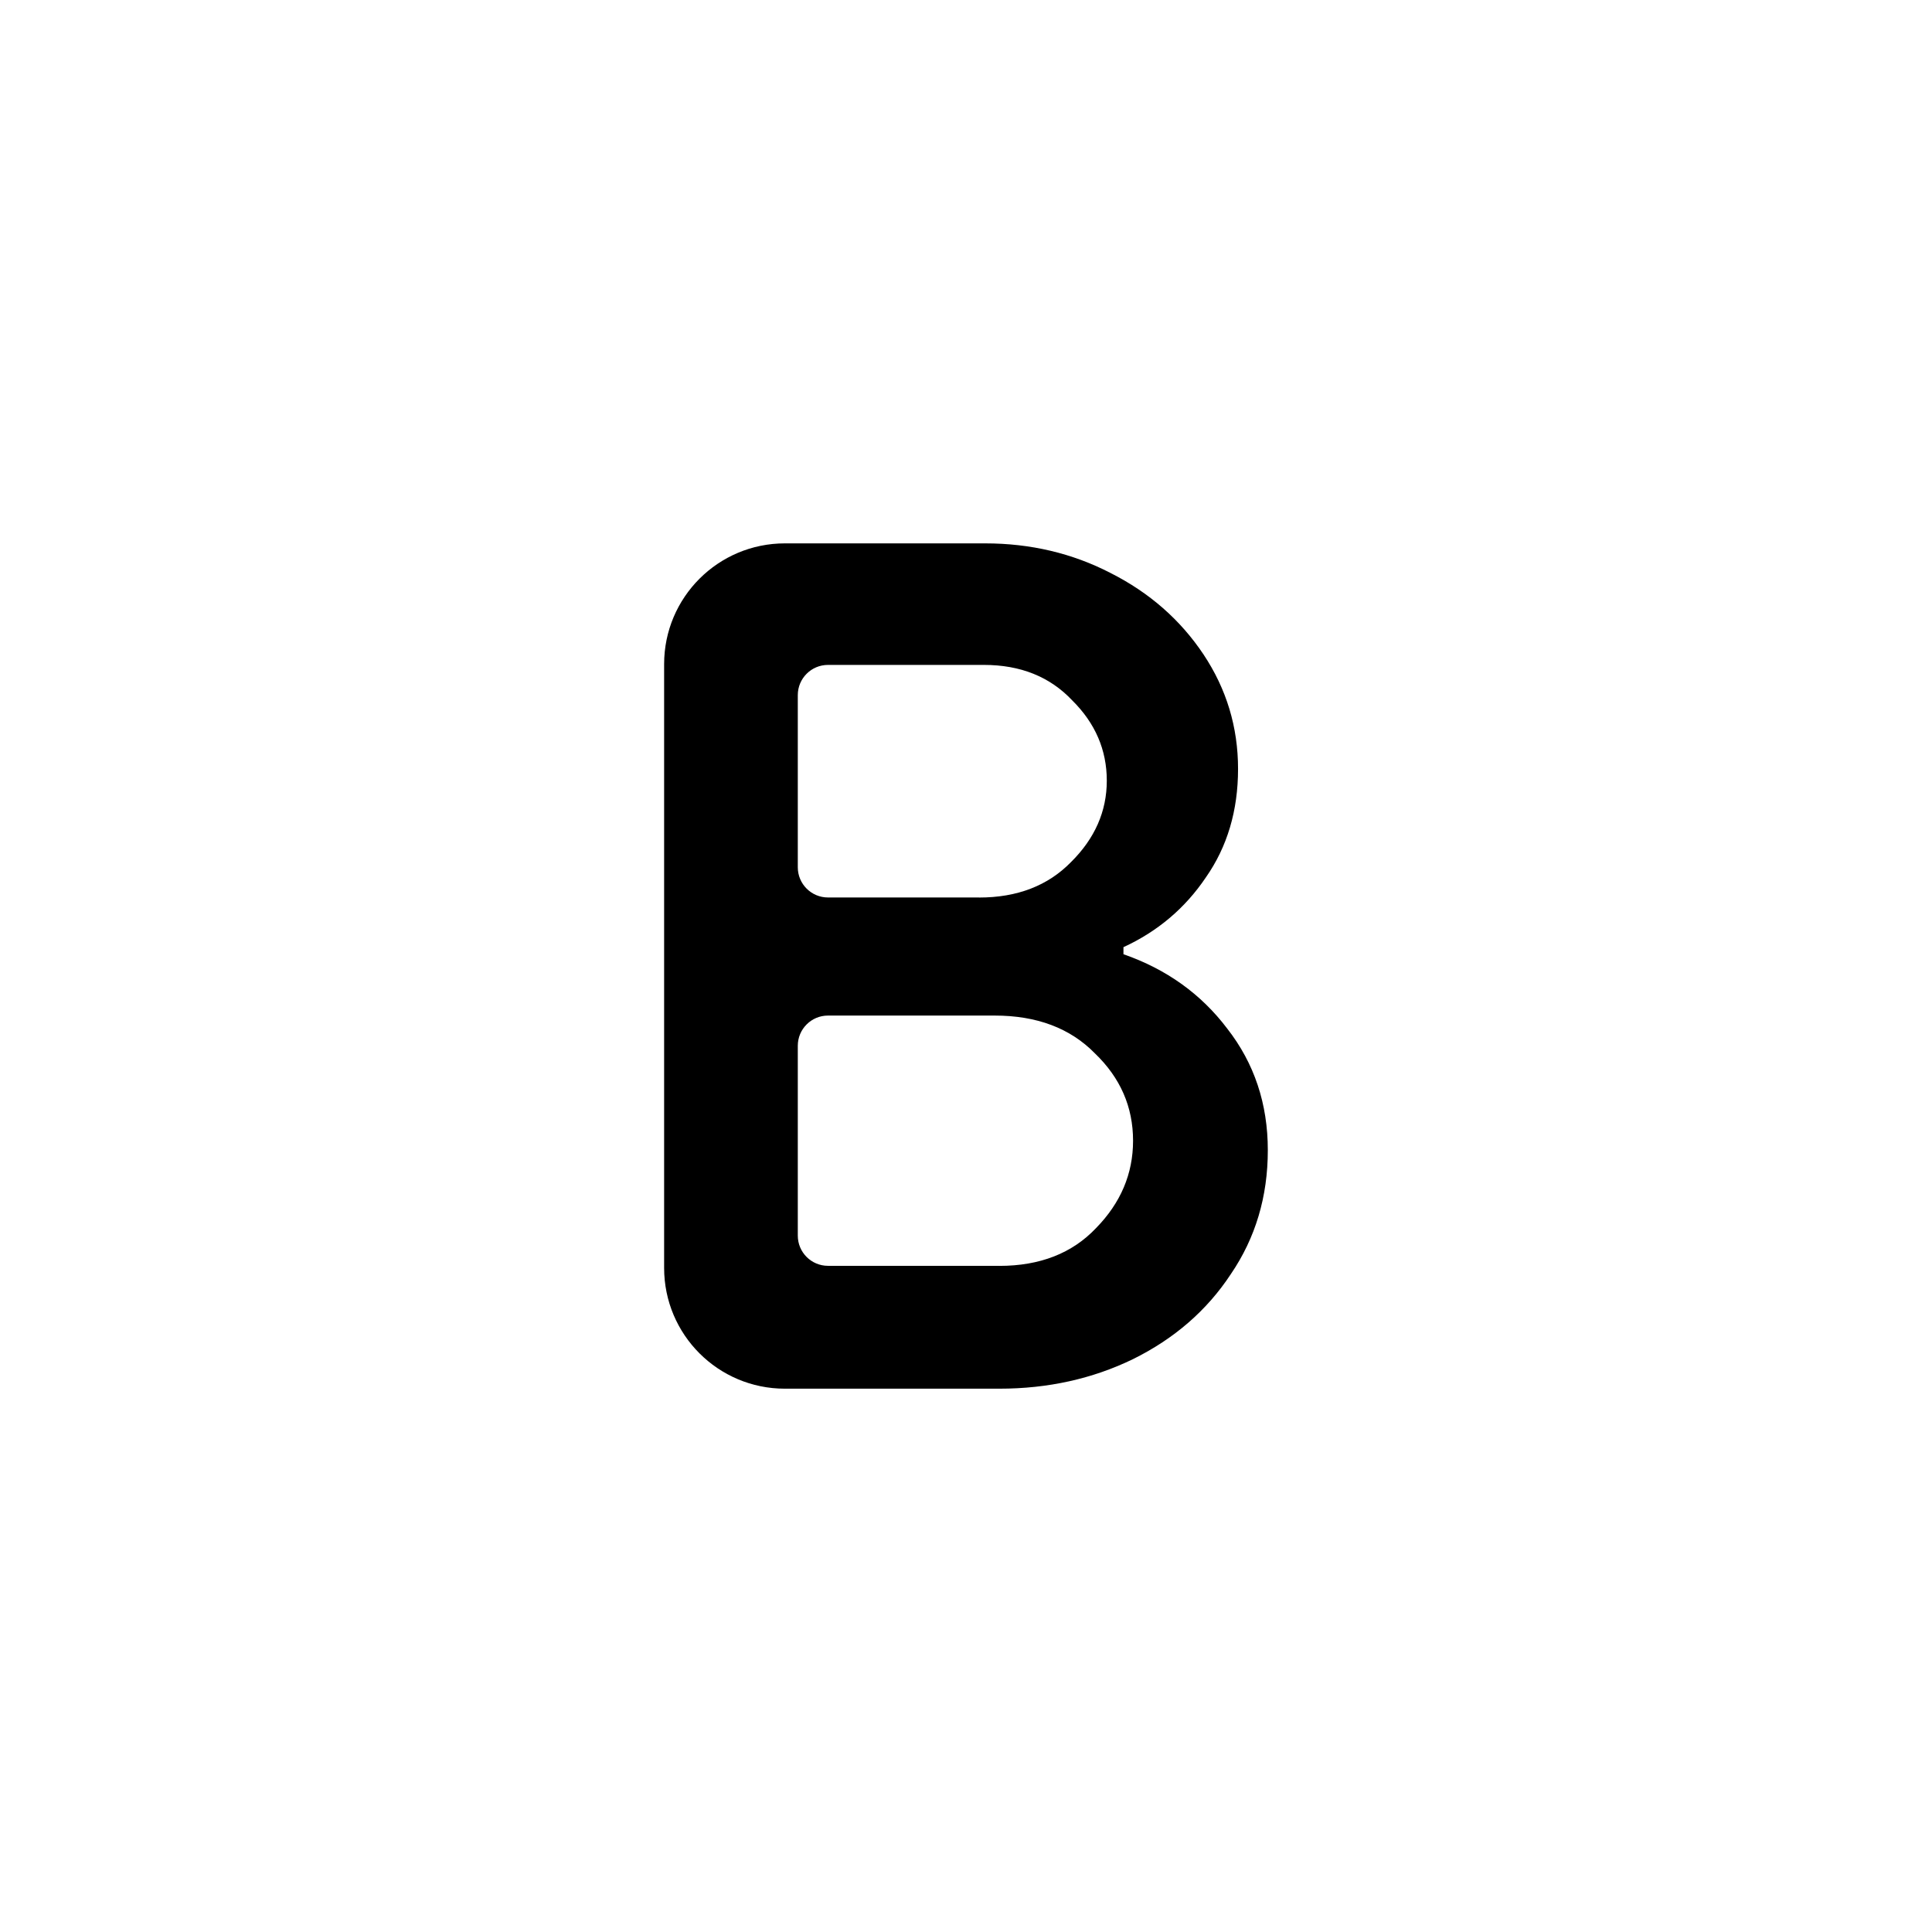
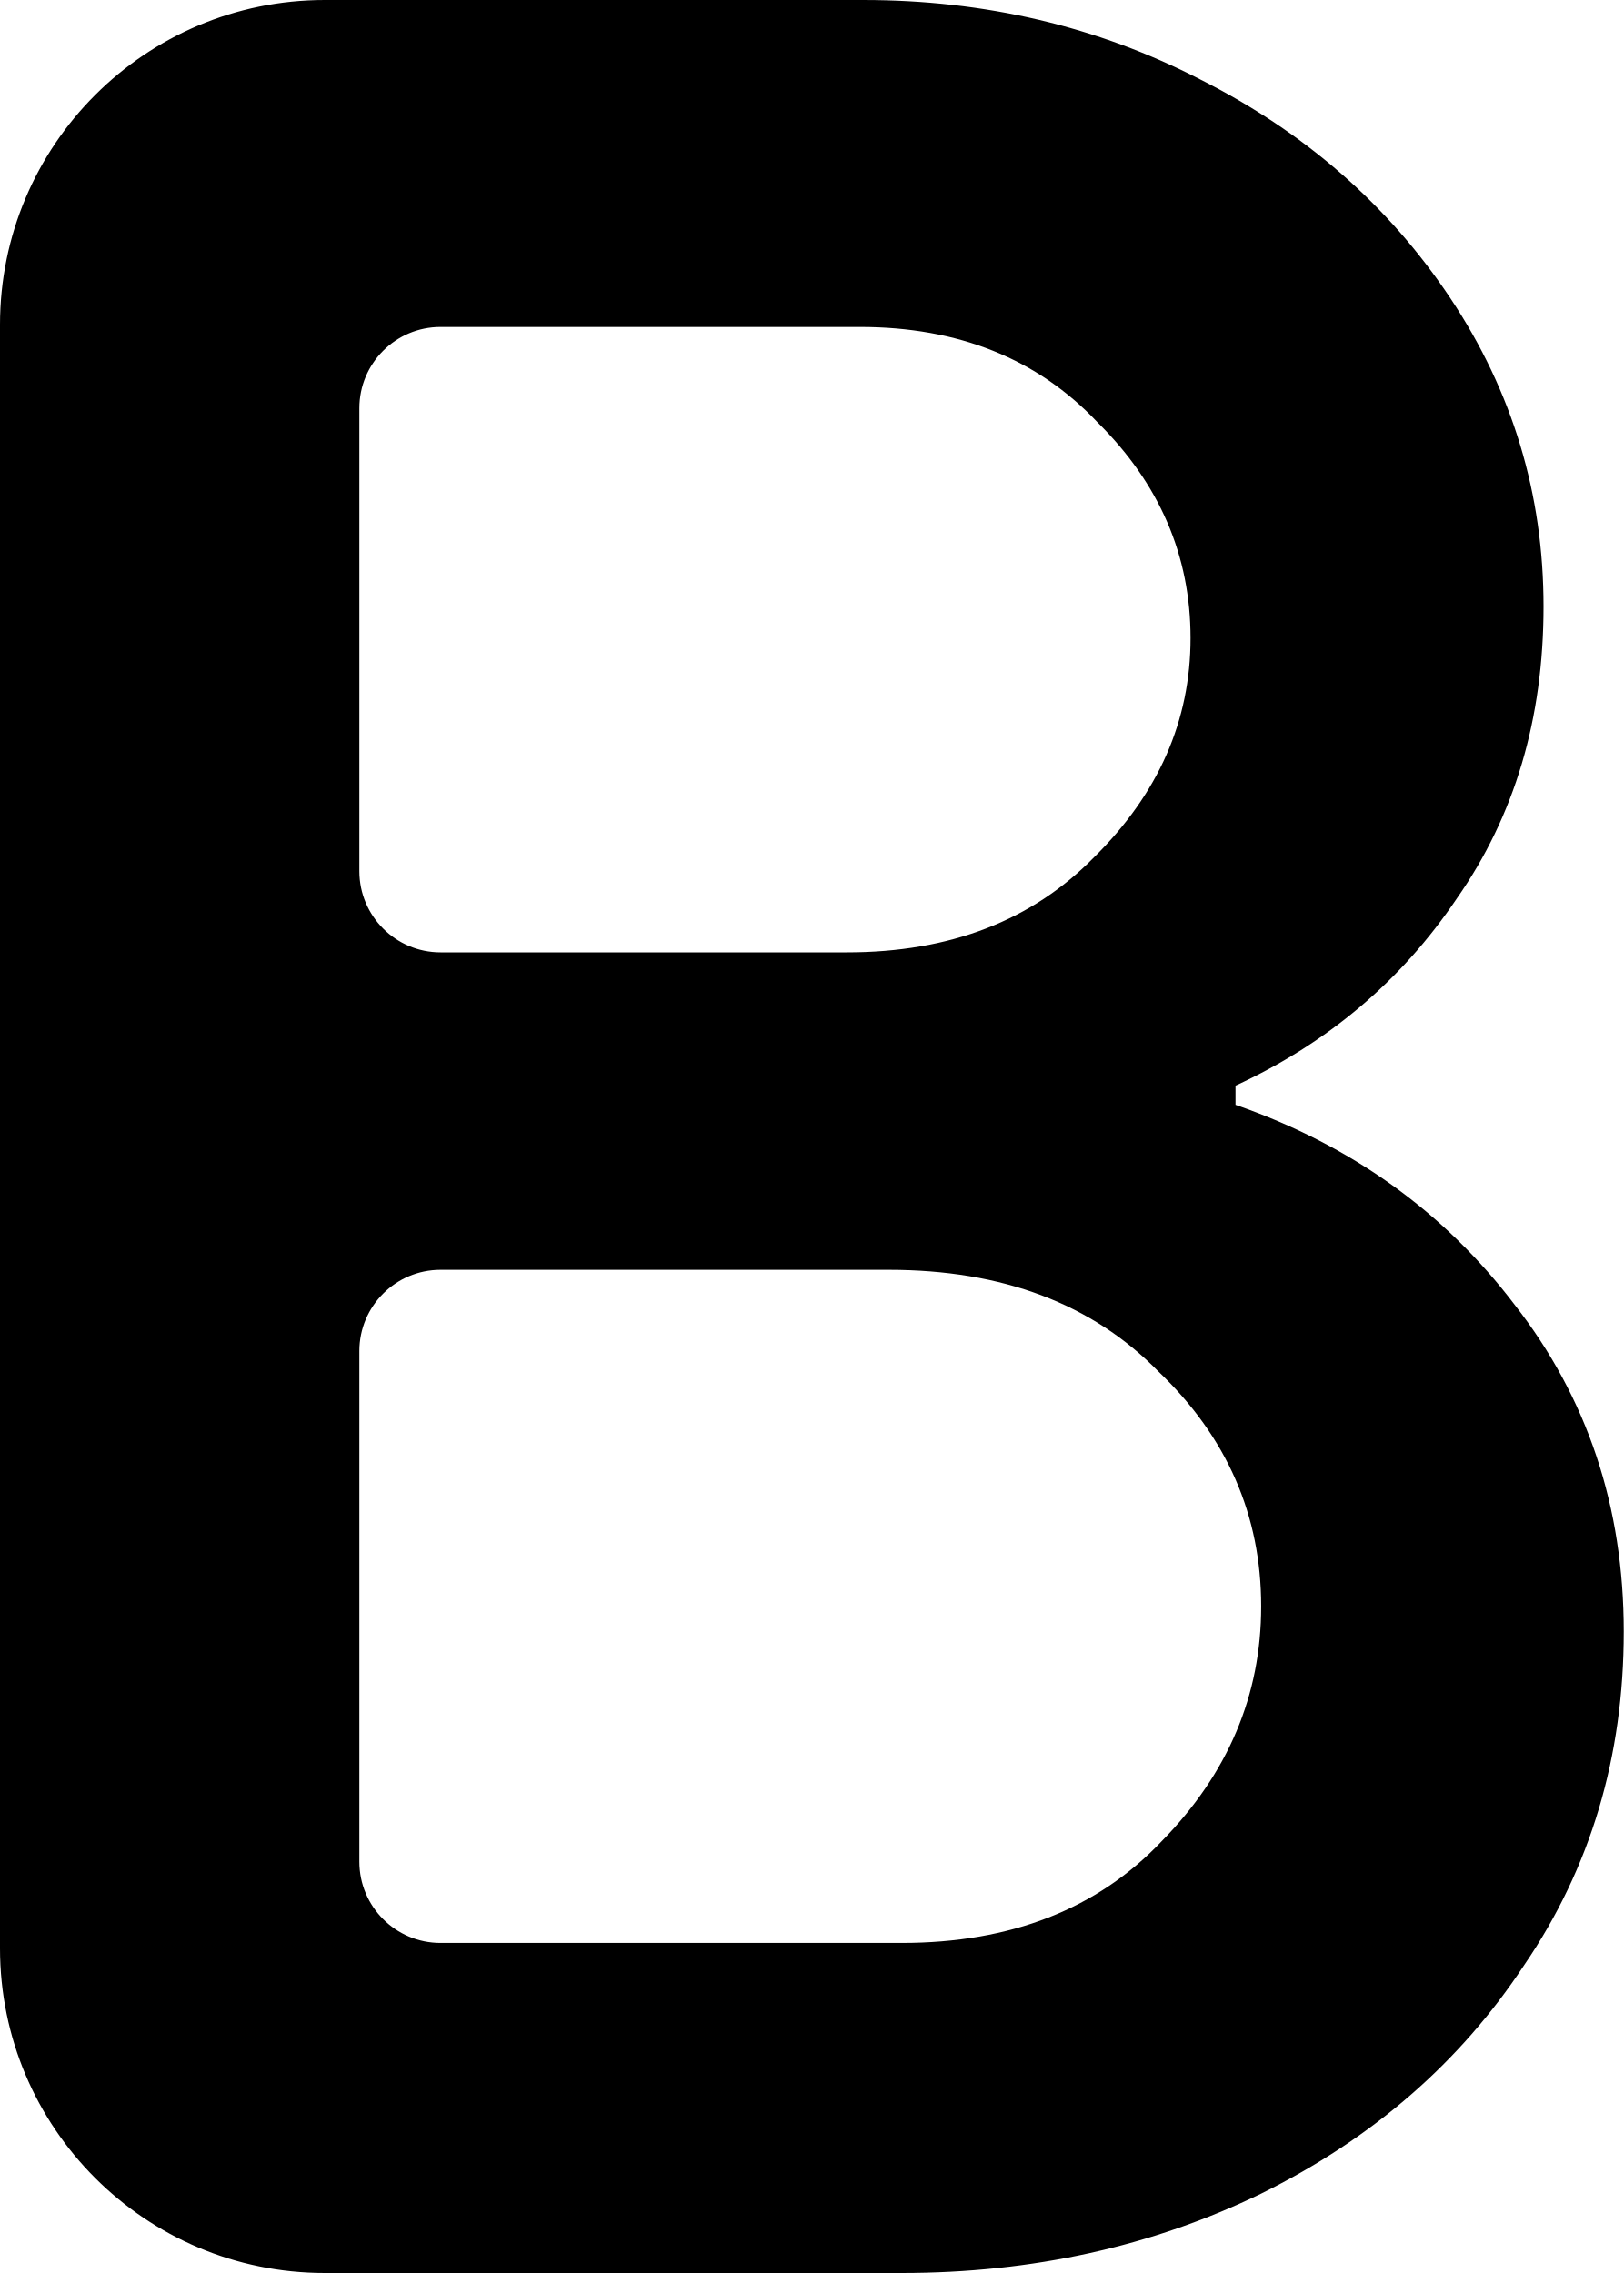
- <svg xmlns="http://www.w3.org/2000/svg" viewBox="0 0 32 32" fill="none">
-   <path d="M11 11c0-1.105.895-2 2-2h3.316c.751 0 1.443.163 2.075.489.646.326 1.159.776 1.542 1.349.382.574.573 1.206.573 1.897 0 .691-.178 1.29-.534 1.799-.343.508-.797.893-1.364 1.154v.117c.712.248 1.285.658 1.719 1.232.448.574.672 1.245.672 2.014 0 .769-.204 1.453-.613 2.053-.395.6-.935 1.069-1.621 1.408-.672.326-1.41.489-2.213.489H13c-1.105 0-2-.895-2-2V11zm5.217 3.866c.632 0 1.14-.196 1.522-.587.395-.391.593-.841.593-1.349 0-.508-.191-.952-.573-1.33-.369-.391-.856-.587-1.462-.587h-2.583c-.276 0-.5.224-.5.5v2.852c0 .276.224.5.5.5h2.504zm.336 6.101c.672 0 1.206-.209 1.601-.626.408-.417.613-.899.613-1.447 0-.561-.211-1.043-.632-1.447-.408-.417-.962-.626-1.66-.626h-2.761c-.276 0-.5.224-.5.5v3.145c0 .276.224.5.5.5h2.84z" fill="currentColor" />
+ <svg xmlns="http://www.w3.org/2000/svg" viewBox="0 0 10 14" fill-rule="evenodd" clip-rule="evenodd" stroke-linejoin="round" stroke-miterlimit="2">
+   <path fill="currentColor" d="M0 2C0 .895.895 0 2 0h3.316c.751 0 1.443.163 2.075.489.646.326 1.16.775 1.542 1.349.382.574.573 1.206.573 1.897 0 .691-.178 1.29-.534 1.799-.342.508-.797.892-1.363 1.153v.118c.711.247 1.284.658 1.719 1.231.448.574.672 1.245.672 2.014 0 .769-.204 1.454-.613 2.053-.395.6-.935 1.069-1.62 1.408-.672.326-1.41.489-2.214.489H2c-1.105 0-2-.895-2-2V2zm5.217 3.866c.633 0 1.14-.196 1.522-.587.395-.391.593-.84.593-1.349 0-.508-.191-.951-.573-1.329-.369-.391-.857-.587-1.463-.587H2.713c-.276 0-.5.224-.5.5v2.852c0 .276.224.5.5.5h2.504zm.336 6.101c.672 0 1.206-.209 1.601-.626.409-.417.613-.9.613-1.447 0-.561-.211-1.043-.633-1.447-.408-.417-.961-.626-1.66-.626H2.713c-.276 0-.5.224-.5.5v3.146c0 .276.224.5.5.5h2.84z" fill-rule="nonzero" />
</svg>
